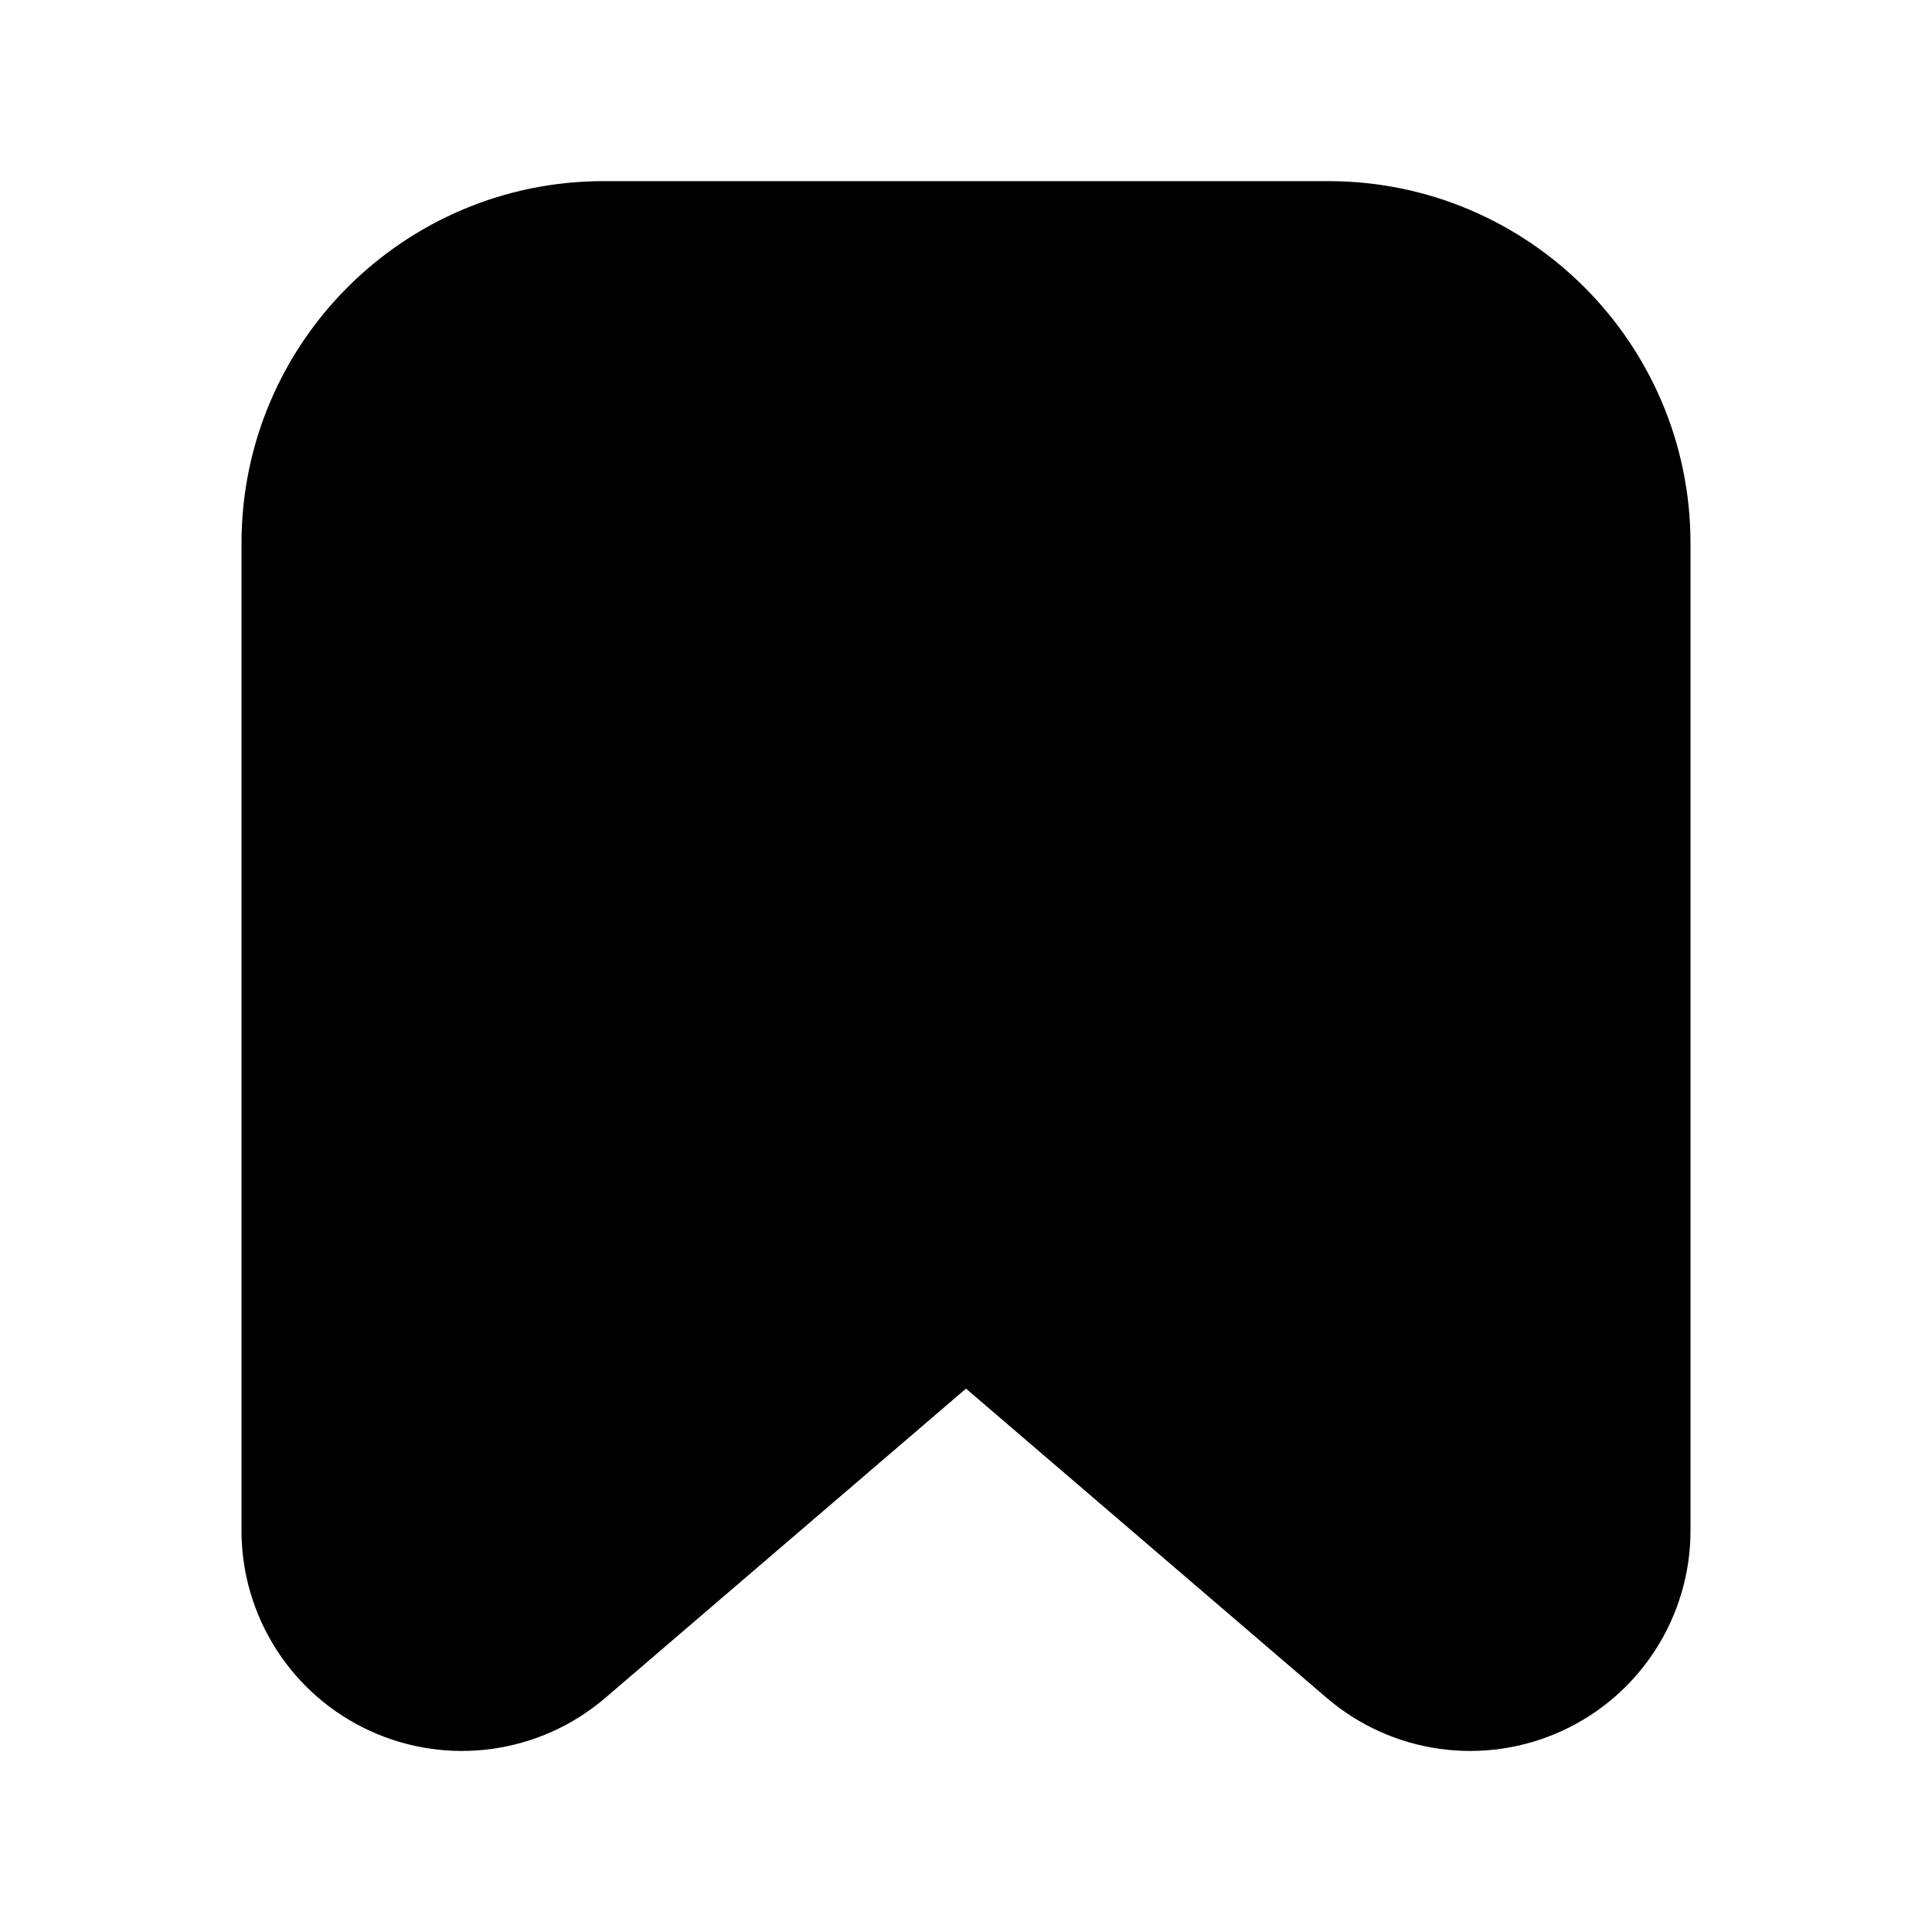
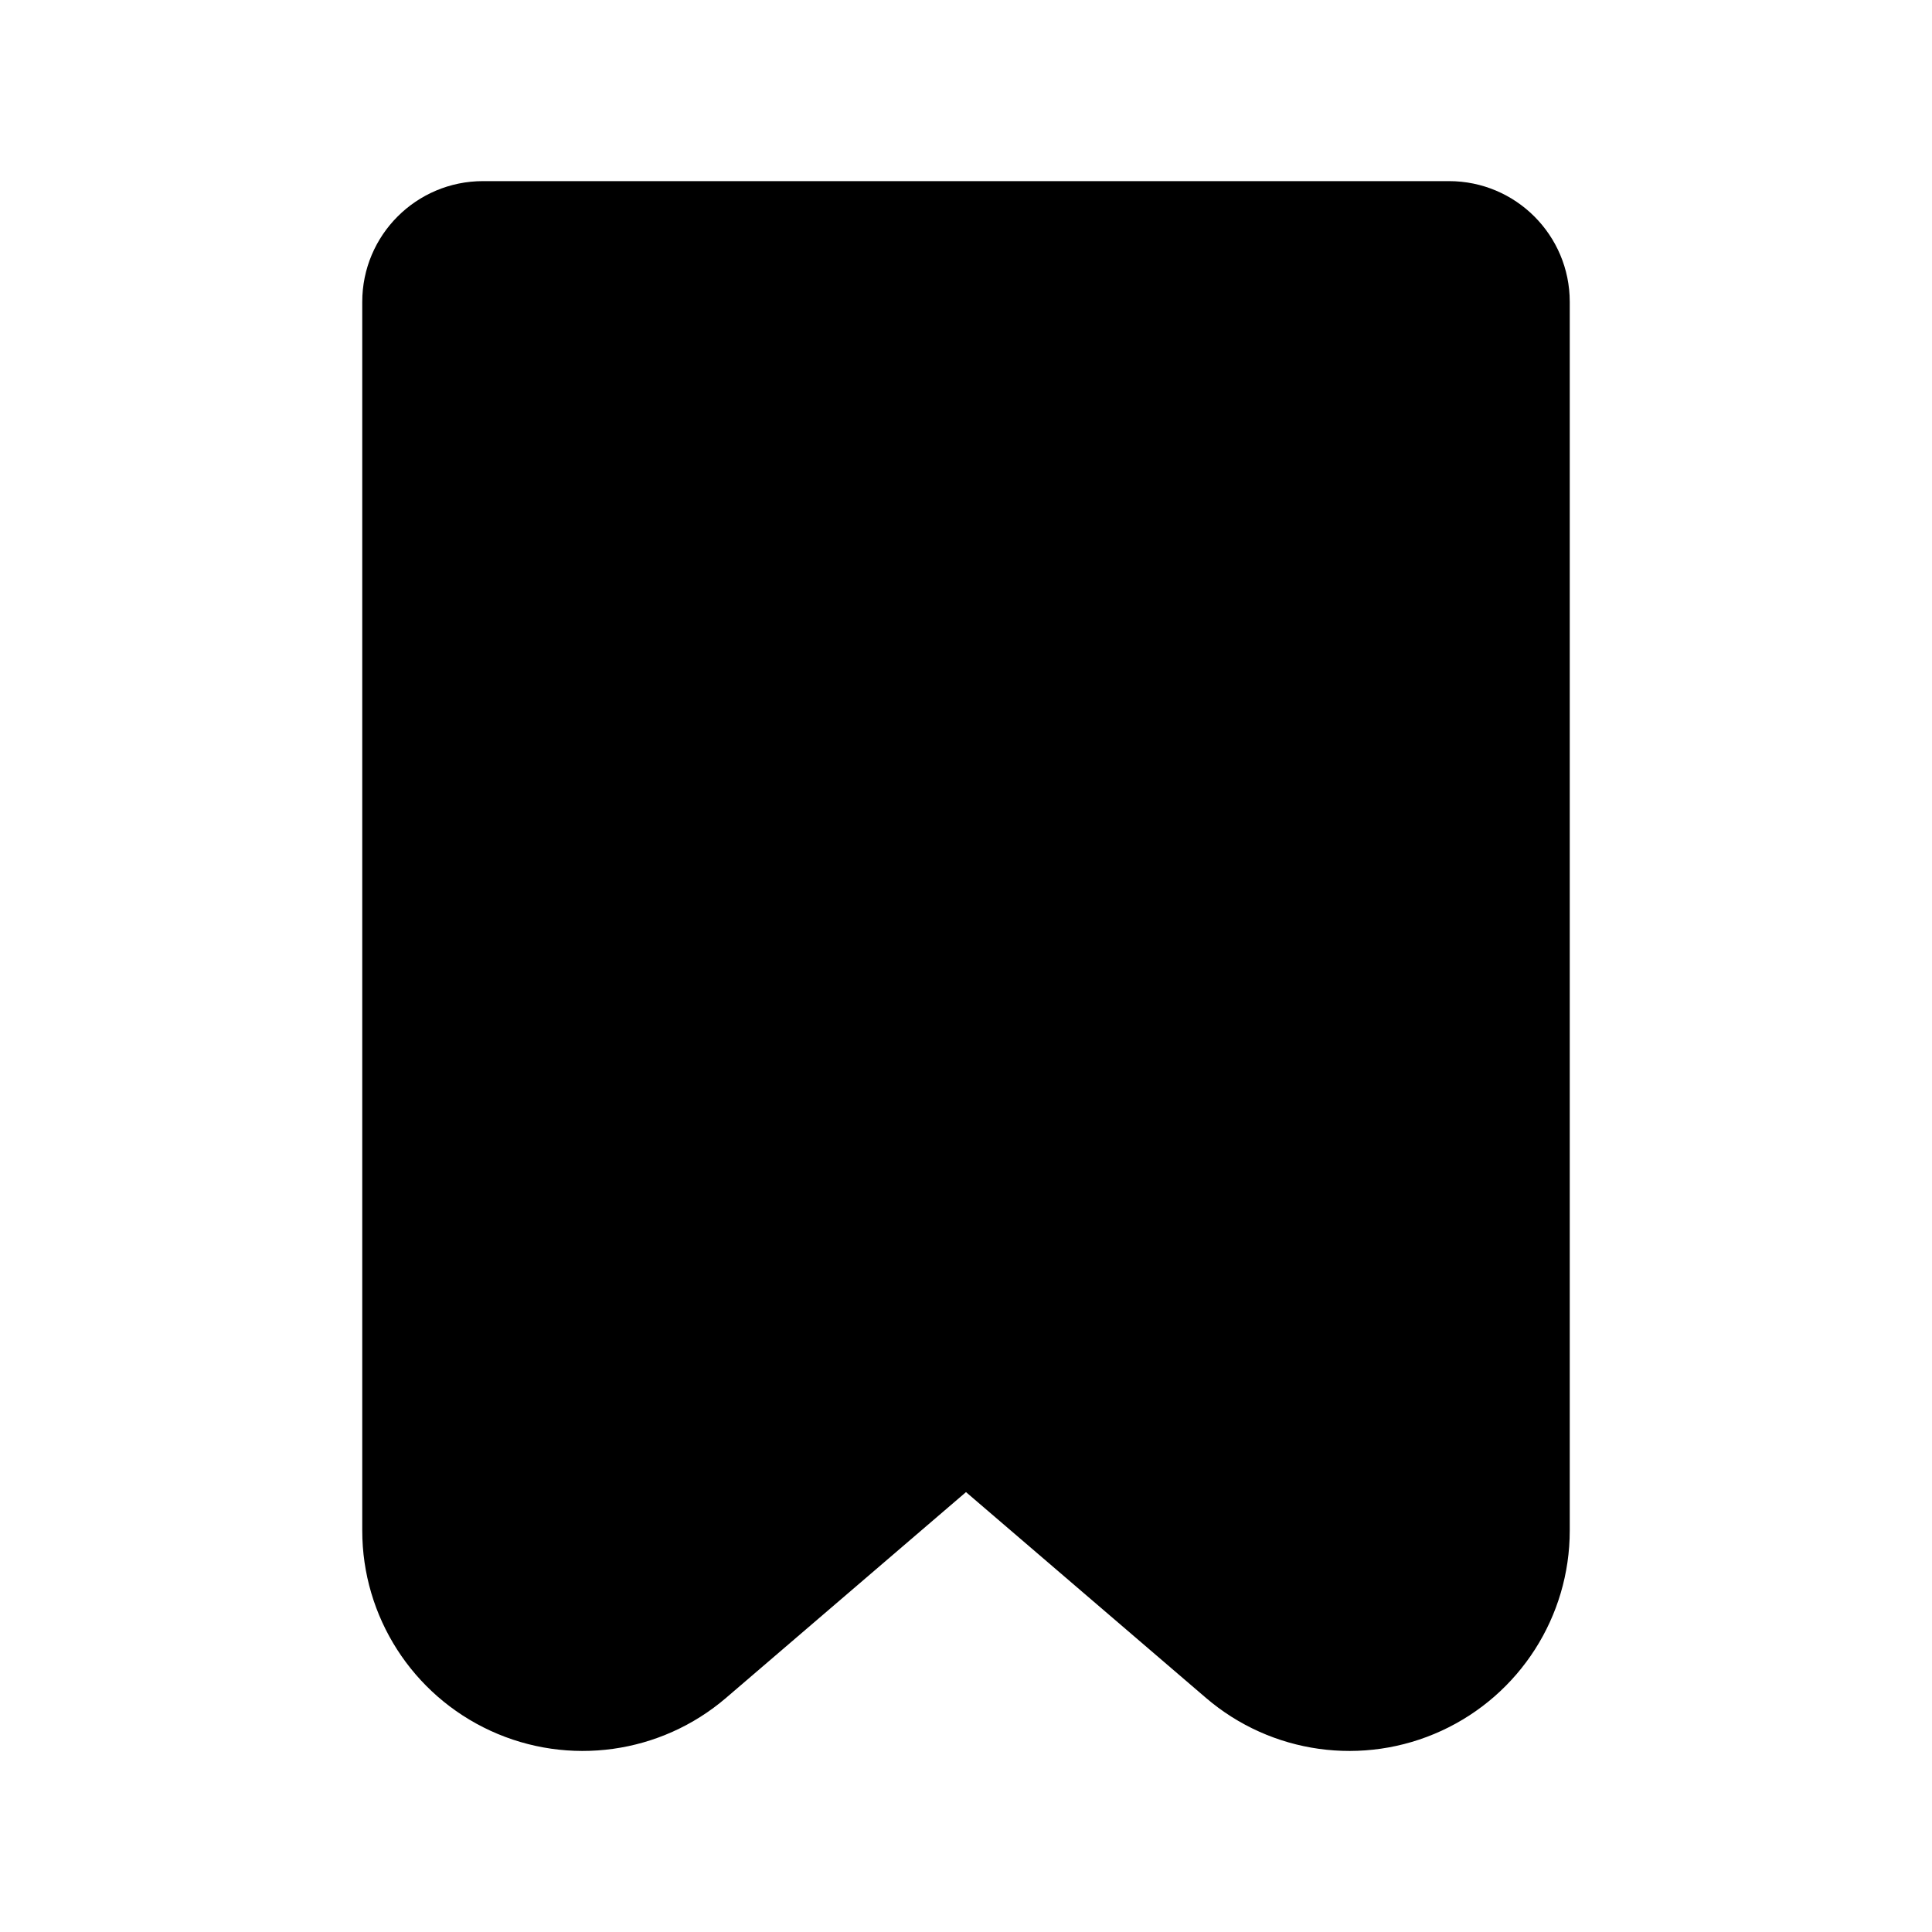
<svg xmlns="http://www.w3.org/2000/svg" width="34" height="34" viewBox="0 0 16 16" fill="currentColor">
-   <path d="M5 1.5H11A3 3 0 0 1 14 4.5V12.675A1.825 1.825 0 0 1 10.987 14.061L8 11.5L5.013 14.061A1.825 1.825 0 0 1 2 12.675V4.5A3 3 0 0 1 5 1.5Z" />
+   <path d="M3 4.5        V2.5        A1 1 0 0 1 4 1.5        H12        A1 1 0 0 1 13 2.5        V12.675        A1.825 1.825 0 0 1 9.987 14.061        L8 12.357        L6.013 14.061        A1.825 1.825 0 0 1 3 12.675        Z" />
</svg>
